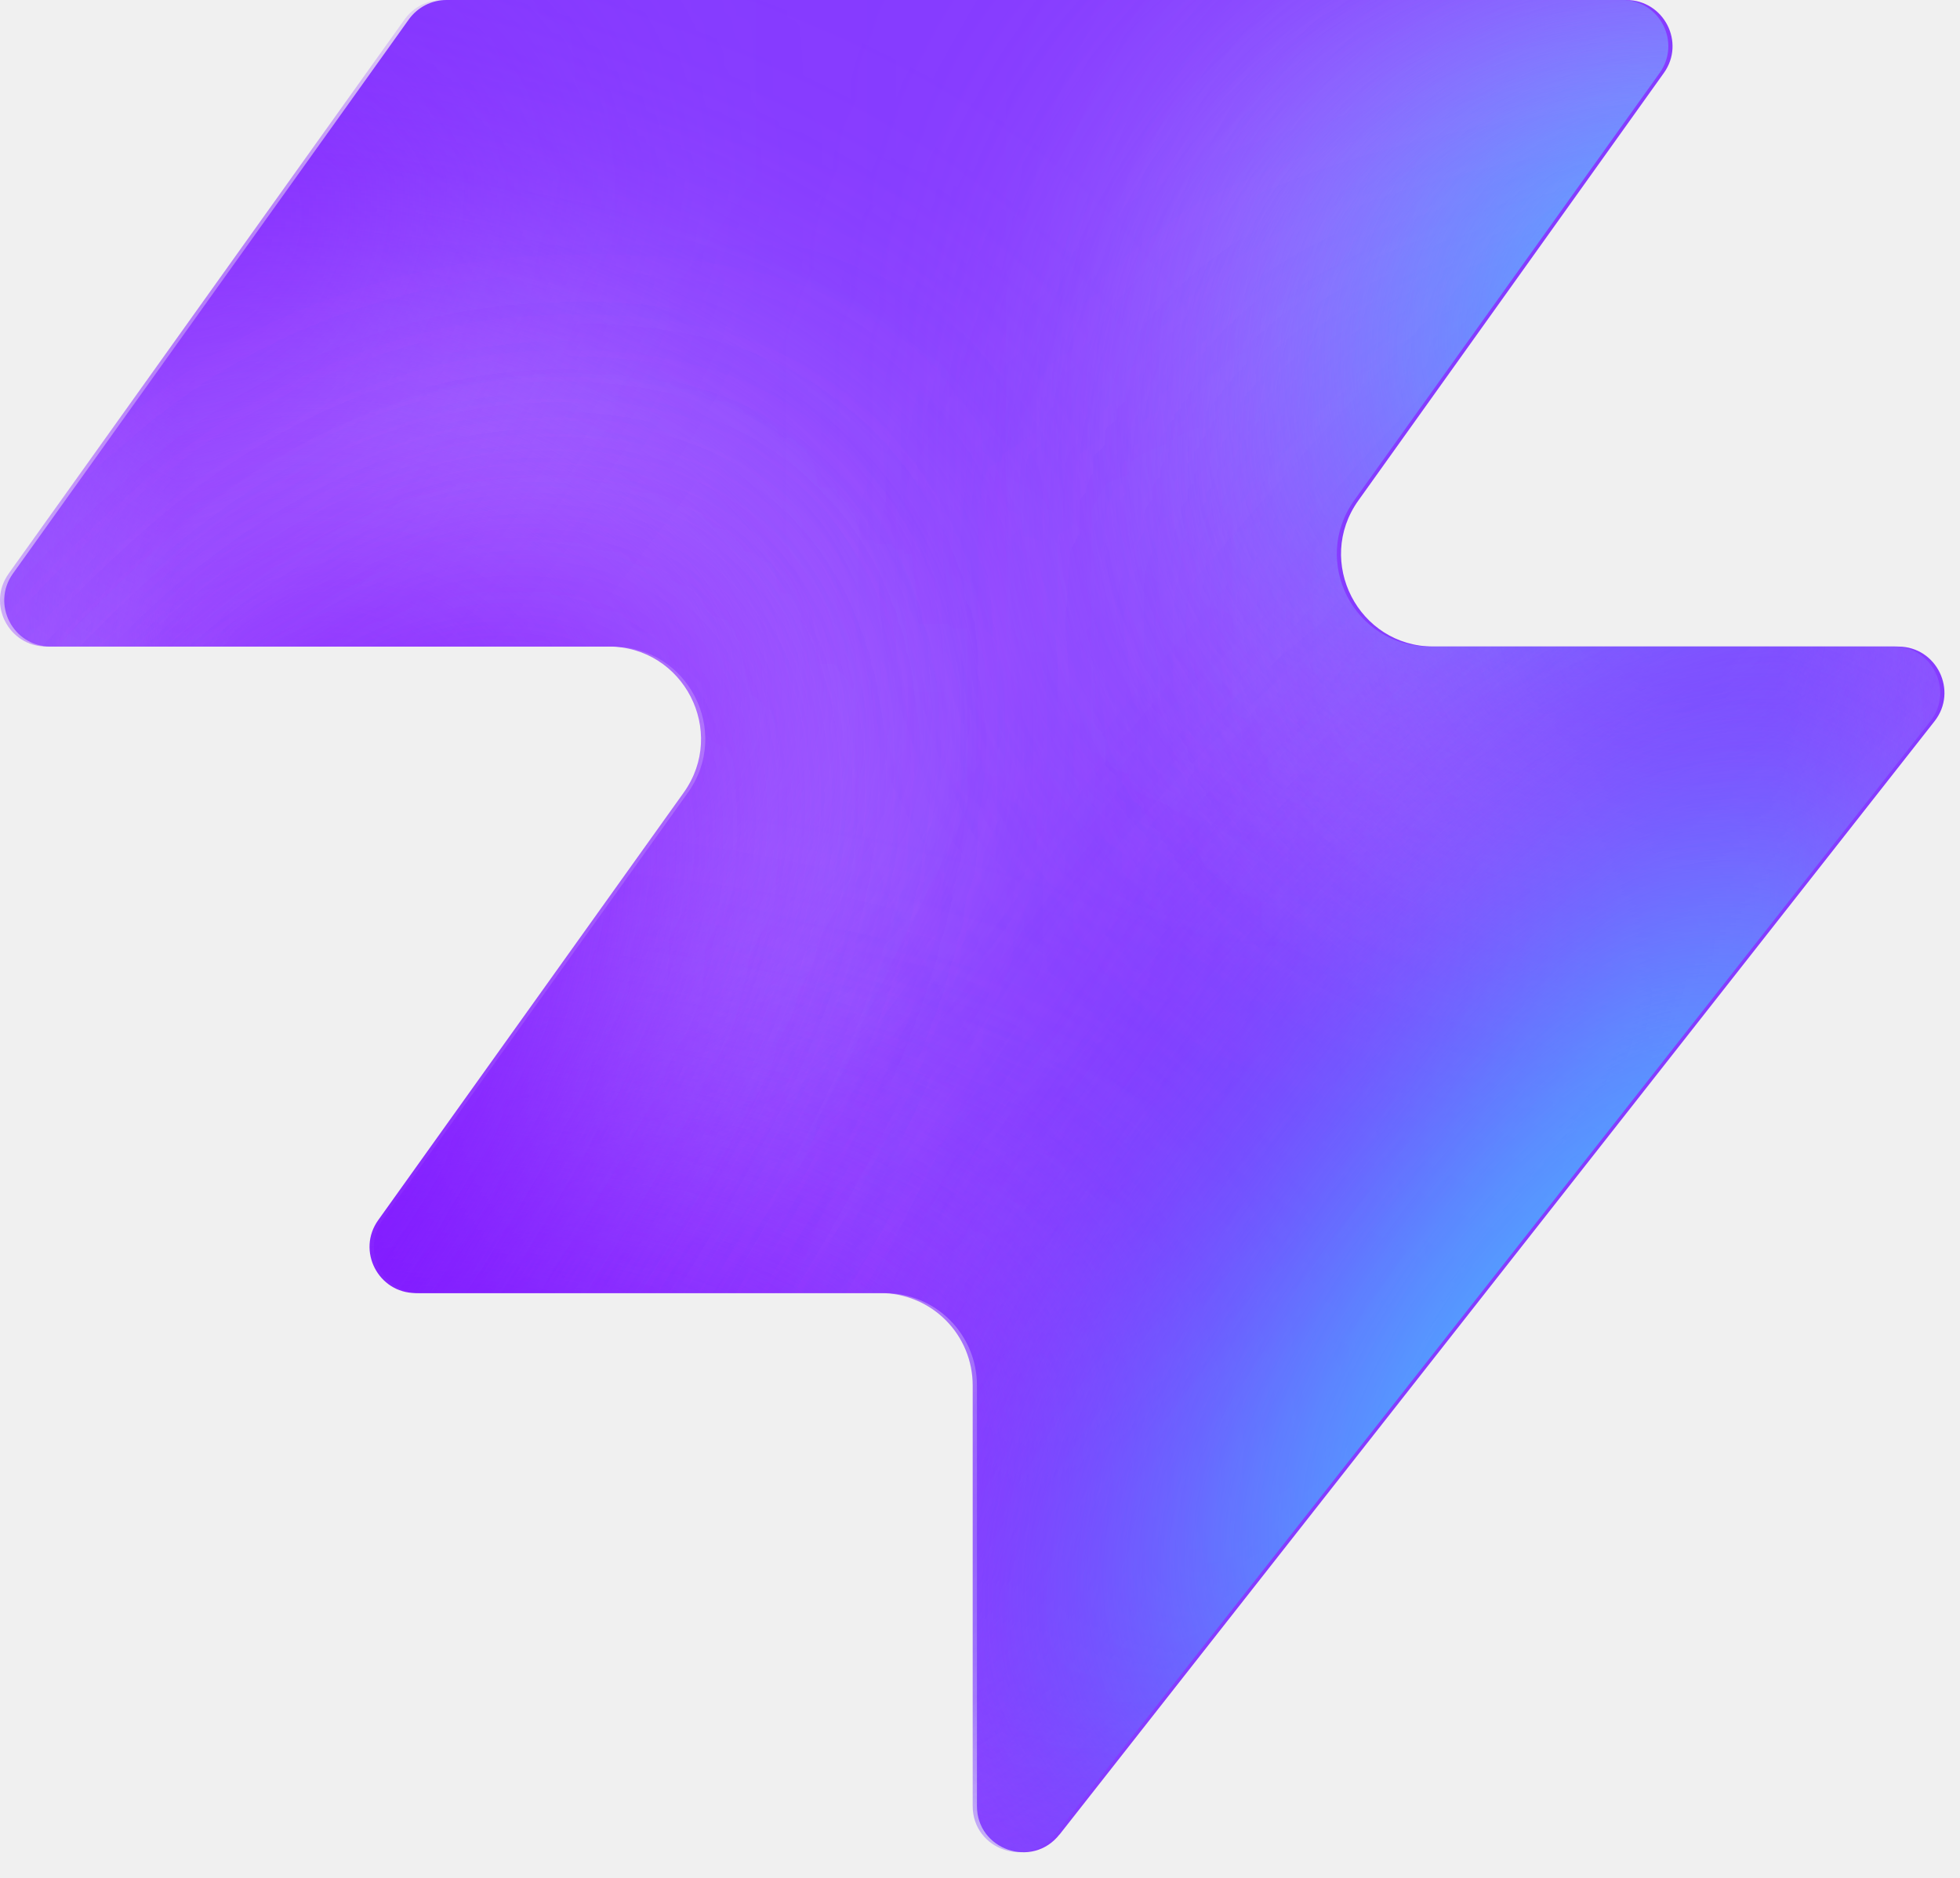
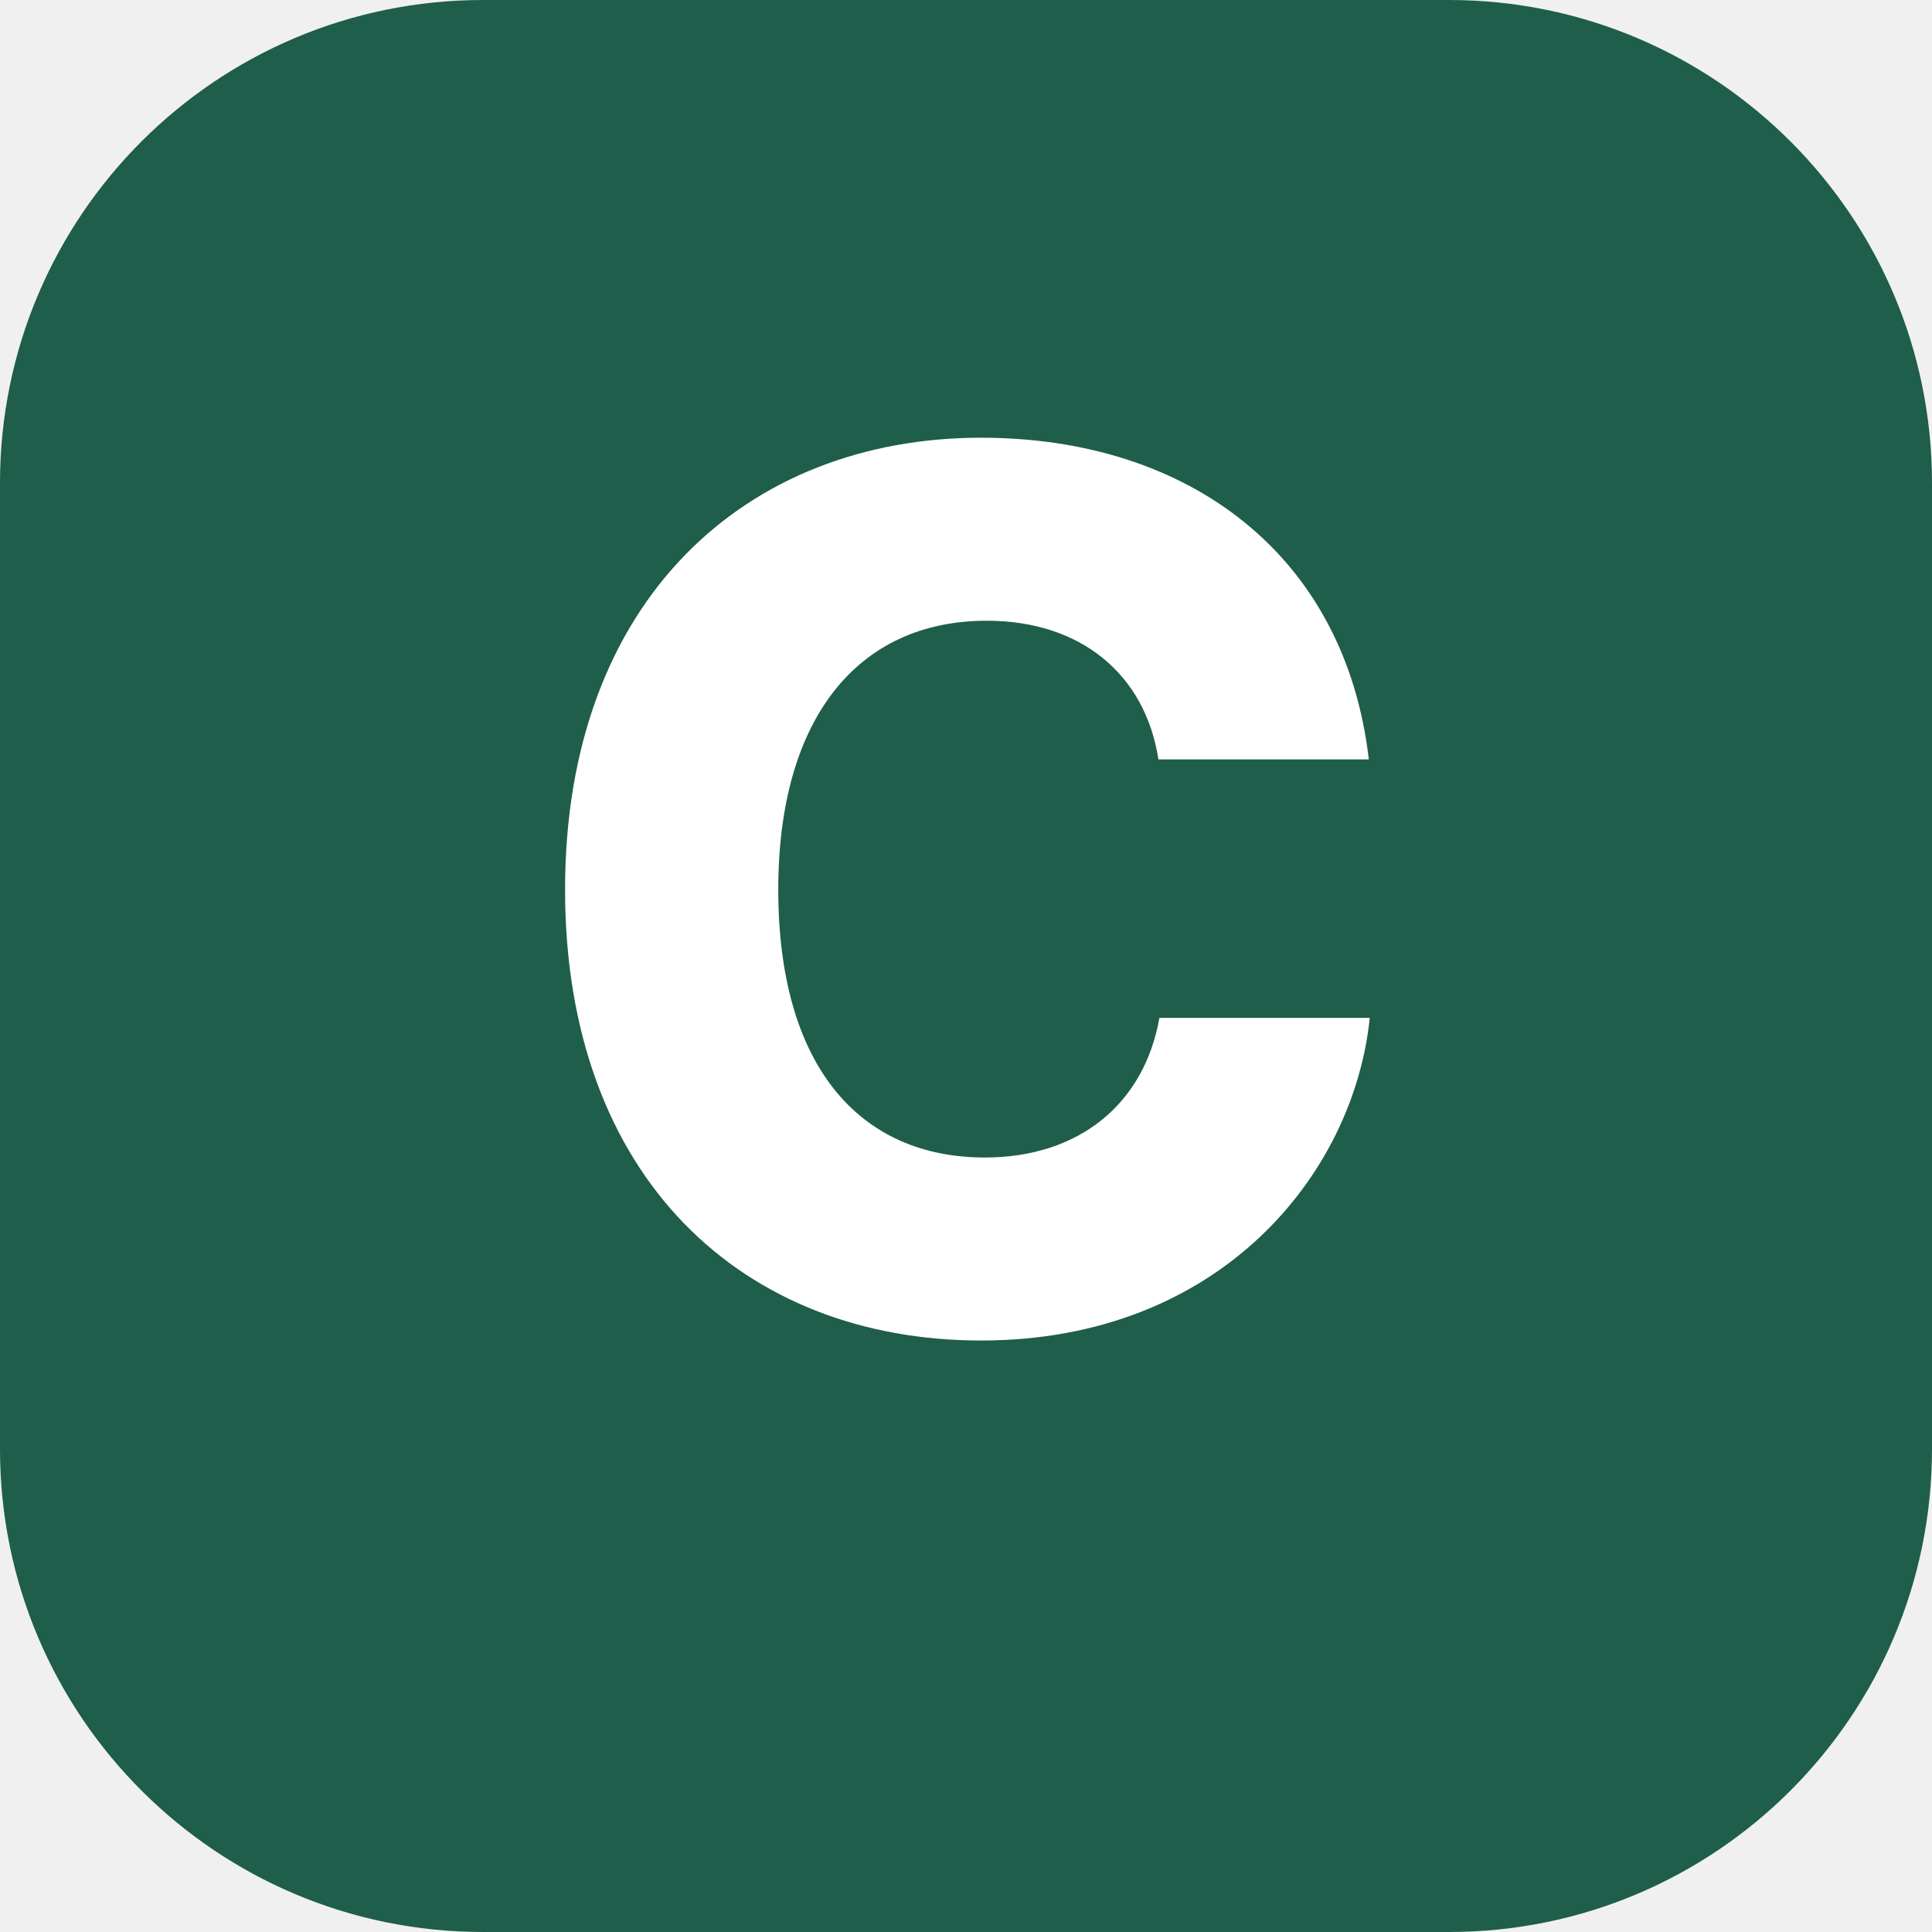
- <svg xmlns="http://www.w3.org/2000/svg" width="48" height="46" fill="none" viewBox="0 0 48 46">
-   <path fill="#863bff" d="M25.946 44.938c-.664.845-2.021.375-2.021-.698V33.937a2.26 2.26 0 0 0-2.262-2.262H10.287c-.92 0-1.456-1.04-.92-1.788l7.48-10.471c1.07-1.497 0-3.578-1.842-3.578H1.237c-.92 0-1.456-1.04-.92-1.788L10.013.474c.214-.297.556-.474.92-.474h28.894c.92 0 1.456 1.04.92 1.788l-7.48 10.471c-1.07 1.498 0 3.579 1.842 3.579h11.377c.943 0 1.473 1.088.89 1.83L25.947 44.94z" style="fill:#863bff;fill:color(display-p3 .525 .23 1);fill-opacity:1" />
-   <mask id="a" width="48" height="46" x="0" y="0" maskUnits="userSpaceOnUse" style="mask-type:alpha">
-     <path fill="#000" d="M25.842 44.938c-.664.844-2.021.375-2.021-.698V33.937a2.26 2.26 0 0 0-2.262-2.262H10.183c-.92 0-1.456-1.04-.92-1.788l7.48-10.471c1.07-1.498 0-3.579-1.842-3.579H1.133c-.92 0-1.456-1.04-.92-1.787L9.91.473c.214-.297.556-.474.92-.474h28.894c.92 0 1.456 1.04.92 1.788l-7.48 10.471c-1.07 1.498 0 3.578 1.842 3.578h11.377c.943 0 1.473 1.088.89 1.832L25.843 44.94z" style="fill:#000;fill-opacity:1" />
-   </mask>
-   <g mask="url(#a)">
-     <g filter="url(#b)">
-       <ellipse cx="5.508" cy="14.704" fill="#ede6ff" rx="5.508" ry="14.704" style="fill:#ede6ff;fill:color(display-p3 .927 .903 1);fill-opacity:1" transform="matrix(.00324 1 1 -.00324 -4.47 31.516)" />
-     </g>
-     <g filter="url(#c)">
-       <ellipse cx="10.399" cy="29.851" fill="#ede6ff" rx="10.399" ry="29.851" style="fill:#ede6ff;fill:color(display-p3 .927 .903 1);fill-opacity:1" transform="matrix(.00324 1 1 -.00324 -39.328 7.883)" />
-     </g>
-     <g filter="url(#d)">
-       <ellipse cx="5.508" cy="30.487" fill="#7e14ff" rx="5.508" ry="30.487" style="fill:#7e14ff;fill:color(display-p3 .492 .077 1);fill-opacity:1" transform="rotate(89.814 -25.913 -14.639)scale(1 -1)" />
-     </g>
-     <g filter="url(#e)">
-       <ellipse cx="5.508" cy="30.599" fill="#7e14ff" rx="5.508" ry="30.599" style="fill:#7e14ff;fill:color(display-p3 .492 .077 1);fill-opacity:1" transform="rotate(89.814 -32.644 -3.334)scale(1 -1)" />
-     </g>
-     <g filter="url(#f)">
-       <ellipse cx="5.508" cy="30.599" fill="#7e14ff" rx="5.508" ry="30.599" style="fill:#7e14ff;fill:color(display-p3 .492 .077 1);fill-opacity:1" transform="matrix(.00324 1 1 -.00324 -34.34 30.47)" />
-     </g>
-     <g filter="url(#g)">
-       <ellipse cx="14.072" cy="22.078" fill="#ede6ff" rx="14.072" ry="22.078" style="fill:#ede6ff;fill:color(display-p3 .927 .903 1);fill-opacity:1" transform="rotate(93.35 24.506 48.493)scale(-1 1)" />
-     </g>
-     <g filter="url(#h)">
-       <ellipse cx="3.47" cy="21.501" fill="#7e14ff" rx="3.47" ry="21.501" style="fill:#7e14ff;fill:color(display-p3 .492 .077 1);fill-opacity:1" transform="rotate(89.009 28.708 47.59)scale(-1 1)" />
-     </g>
-     <g filter="url(#i)">
-       <ellipse cx="3.47" cy="21.501" fill="#7e14ff" rx="3.47" ry="21.501" style="fill:#7e14ff;fill:color(display-p3 .492 .077 1);fill-opacity:1" transform="rotate(89.009 28.708 47.59)scale(-1 1)" />
-     </g>
-     <g filter="url(#j)">
-       <ellipse cx=".387" cy="8.972" fill="#7e14ff" rx="4.407" ry="29.108" style="fill:#7e14ff;fill:color(display-p3 .492 .077 1);fill-opacity:1" transform="rotate(39.51 .387 8.972)" />
-     </g>
-     <g filter="url(#k)">
-       <ellipse cx="47.523" cy="-6.092" fill="#7e14ff" rx="4.407" ry="29.108" style="fill:#7e14ff;fill:color(display-p3 .492 .077 1);fill-opacity:1" transform="rotate(37.892 47.523 -6.092)" />
-     </g>
-     <g filter="url(#l)">
-       <ellipse cx="41.412" cy="6.333" fill="#47bfff" rx="5.971" ry="9.665" style="fill:#47bfff;fill:color(display-p3 .28 .748 1);fill-opacity:1" transform="rotate(37.892 41.412 6.333)" />
-     </g>
-     <g filter="url(#m)">
-       <ellipse cx="-1.879" cy="38.332" fill="#7e14ff" rx="4.407" ry="29.108" style="fill:#7e14ff;fill:color(display-p3 .492 .077 1);fill-opacity:1" transform="rotate(37.892 -1.88 38.332)" />
-     </g>
-     <g filter="url(#n)">
-       <ellipse cx="-1.879" cy="38.332" fill="#7e14ff" rx="4.407" ry="29.108" style="fill:#7e14ff;fill:color(display-p3 .492 .077 1);fill-opacity:1" transform="rotate(37.892 -1.88 38.332)" />
-     </g>
-     <g filter="url(#o)">
-       <ellipse cx="35.651" cy="29.907" fill="#7e14ff" rx="4.407" ry="29.108" style="fill:#7e14ff;fill:color(display-p3 .492 .077 1);fill-opacity:1" transform="rotate(37.892 35.651 29.907)" />
-     </g>
-     <g filter="url(#p)">
-       <ellipse cx="38.418" cy="32.4" fill="#47bfff" rx="5.971" ry="15.297" style="fill:#47bfff;fill:color(display-p3 .28 .748 1);fill-opacity:1" transform="rotate(37.892 38.418 32.4)" />
-     </g>
-   </g>
-   <defs>
-     <filter id="b" width="60.045" height="41.654" x="-19.77" y="16.149" color-interpolation-filters="sRGB" filterUnits="userSpaceOnUse">
-       <feFlood flood-opacity="0" result="BackgroundImageFix" />
-       <feBlend in="SourceGraphic" in2="BackgroundImageFix" result="shape" />
-       <feGaussianBlur result="effect1_foregroundBlur_2002_17158" stdDeviation="7.659" />
-     </filter>
-     <filter id="c" width="90.34" height="51.437" x="-54.613" y="-7.533" color-interpolation-filters="sRGB" filterUnits="userSpaceOnUse">
-       <feFlood flood-opacity="0" result="BackgroundImageFix" />
-       <feBlend in="SourceGraphic" in2="BackgroundImageFix" result="shape" />
-       <feGaussianBlur result="effect1_foregroundBlur_2002_17158" stdDeviation="7.659" />
-     </filter>
-     <filter id="d" width="79.355" height="29.4" x="-49.64" y="2.03" color-interpolation-filters="sRGB" filterUnits="userSpaceOnUse">
-       <feFlood flood-opacity="0" result="BackgroundImageFix" />
-       <feBlend in="SourceGraphic" in2="BackgroundImageFix" result="shape" />
-       <feGaussianBlur result="effect1_foregroundBlur_2002_17158" stdDeviation="4.596" />
-     </filter>
-     <filter id="e" width="79.579" height="29.4" x="-45.045" y="20.029" color-interpolation-filters="sRGB" filterUnits="userSpaceOnUse">
-       <feFlood flood-opacity="0" result="BackgroundImageFix" />
-       <feBlend in="SourceGraphic" in2="BackgroundImageFix" result="shape" />
-       <feGaussianBlur result="effect1_foregroundBlur_2002_17158" stdDeviation="4.596" />
-     </filter>
-     <filter id="f" width="79.579" height="29.4" x="-43.513" y="21.178" color-interpolation-filters="sRGB" filterUnits="userSpaceOnUse">
-       <feFlood flood-opacity="0" result="BackgroundImageFix" />
-       <feBlend in="SourceGraphic" in2="BackgroundImageFix" result="shape" />
-       <feGaussianBlur result="effect1_foregroundBlur_2002_17158" stdDeviation="4.596" />
-     </filter>
-     <filter id="g" width="74.749" height="58.852" x="15.756" y="-17.901" color-interpolation-filters="sRGB" filterUnits="userSpaceOnUse">
-       <feFlood flood-opacity="0" result="BackgroundImageFix" />
-       <feBlend in="SourceGraphic" in2="BackgroundImageFix" result="shape" />
-       <feGaussianBlur result="effect1_foregroundBlur_2002_17158" stdDeviation="7.659" />
-     </filter>
-     <filter id="h" width="61.377" height="25.362" x="23.548" y="2.284" color-interpolation-filters="sRGB" filterUnits="userSpaceOnUse">
-       <feFlood flood-opacity="0" result="BackgroundImageFix" />
-       <feBlend in="SourceGraphic" in2="BackgroundImageFix" result="shape" />
-       <feGaussianBlur result="effect1_foregroundBlur_2002_17158" stdDeviation="4.596" />
-     </filter>
-     <filter id="i" width="61.377" height="25.362" x="23.548" y="2.284" color-interpolation-filters="sRGB" filterUnits="userSpaceOnUse">
-       <feFlood flood-opacity="0" result="BackgroundImageFix" />
-       <feBlend in="SourceGraphic" in2="BackgroundImageFix" result="shape" />
-       <feGaussianBlur result="effect1_foregroundBlur_2002_17158" stdDeviation="4.596" />
-     </filter>
-     <filter id="j" width="56.045" height="63.649" x="-27.636" y="-22.853" color-interpolation-filters="sRGB" filterUnits="userSpaceOnUse">
-       <feFlood flood-opacity="0" result="BackgroundImageFix" />
-       <feBlend in="SourceGraphic" in2="BackgroundImageFix" result="shape" />
-       <feGaussianBlur result="effect1_foregroundBlur_2002_17158" stdDeviation="4.596" />
-     </filter>
-     <filter id="k" width="54.814" height="64.646" x="20.116" y="-38.415" color-interpolation-filters="sRGB" filterUnits="userSpaceOnUse">
-       <feFlood flood-opacity="0" result="BackgroundImageFix" />
-       <feBlend in="SourceGraphic" in2="BackgroundImageFix" result="shape" />
-       <feGaussianBlur result="effect1_foregroundBlur_2002_17158" stdDeviation="4.596" />
-     </filter>
-     <filter id="l" width="33.541" height="35.313" x="24.641" y="-11.323" color-interpolation-filters="sRGB" filterUnits="userSpaceOnUse">
-       <feFlood flood-opacity="0" result="BackgroundImageFix" />
-       <feBlend in="SourceGraphic" in2="BackgroundImageFix" result="shape" />
-       <feGaussianBlur result="effect1_foregroundBlur_2002_17158" stdDeviation="4.596" />
-     </filter>
-     <filter id="m" width="54.814" height="64.646" x="-29.286" y="6.009" color-interpolation-filters="sRGB" filterUnits="userSpaceOnUse">
-       <feFlood flood-opacity="0" result="BackgroundImageFix" />
-       <feBlend in="SourceGraphic" in2="BackgroundImageFix" result="shape" />
-       <feGaussianBlur result="effect1_foregroundBlur_2002_17158" stdDeviation="4.596" />
-     </filter>
-     <filter id="n" width="54.814" height="64.646" x="-29.286" y="6.009" color-interpolation-filters="sRGB" filterUnits="userSpaceOnUse">
-       <feFlood flood-opacity="0" result="BackgroundImageFix" />
-       <feBlend in="SourceGraphic" in2="BackgroundImageFix" result="shape" />
-       <feGaussianBlur result="effect1_foregroundBlur_2002_17158" stdDeviation="4.596" />
-     </filter>
-     <filter id="o" width="54.814" height="64.646" x="8.244" y="-2.416" color-interpolation-filters="sRGB" filterUnits="userSpaceOnUse">
-       <feFlood flood-opacity="0" result="BackgroundImageFix" />
-       <feBlend in="SourceGraphic" in2="BackgroundImageFix" result="shape" />
-       <feGaussianBlur result="effect1_foregroundBlur_2002_17158" stdDeviation="4.596" />
-     </filter>
-     <filter id="p" width="39.409" height="43.623" x="18.713" y="10.588" color-interpolation-filters="sRGB" filterUnits="userSpaceOnUse">
-       <feFlood flood-opacity="0" result="BackgroundImageFix" />
-       <feBlend in="SourceGraphic" in2="BackgroundImageFix" result="shape" />
-       <feGaussianBlur result="effect1_foregroundBlur_2002_17158" stdDeviation="4.596" />
-     </filter>
-   </defs>
+ <svg xmlns="http://www.w3.org/2000/svg" width="32" height="32" viewBox="0 0 32 32" fill="none">
+   <rect width="32" height="32" rx="8" fill="#1F5E4A" />
+   <text x="16" y="22" text-anchor="middle" font-family="Inter, system-ui, sans-serif" font-weight="800" font-size="20" fill="white">C</text>
</svg>
